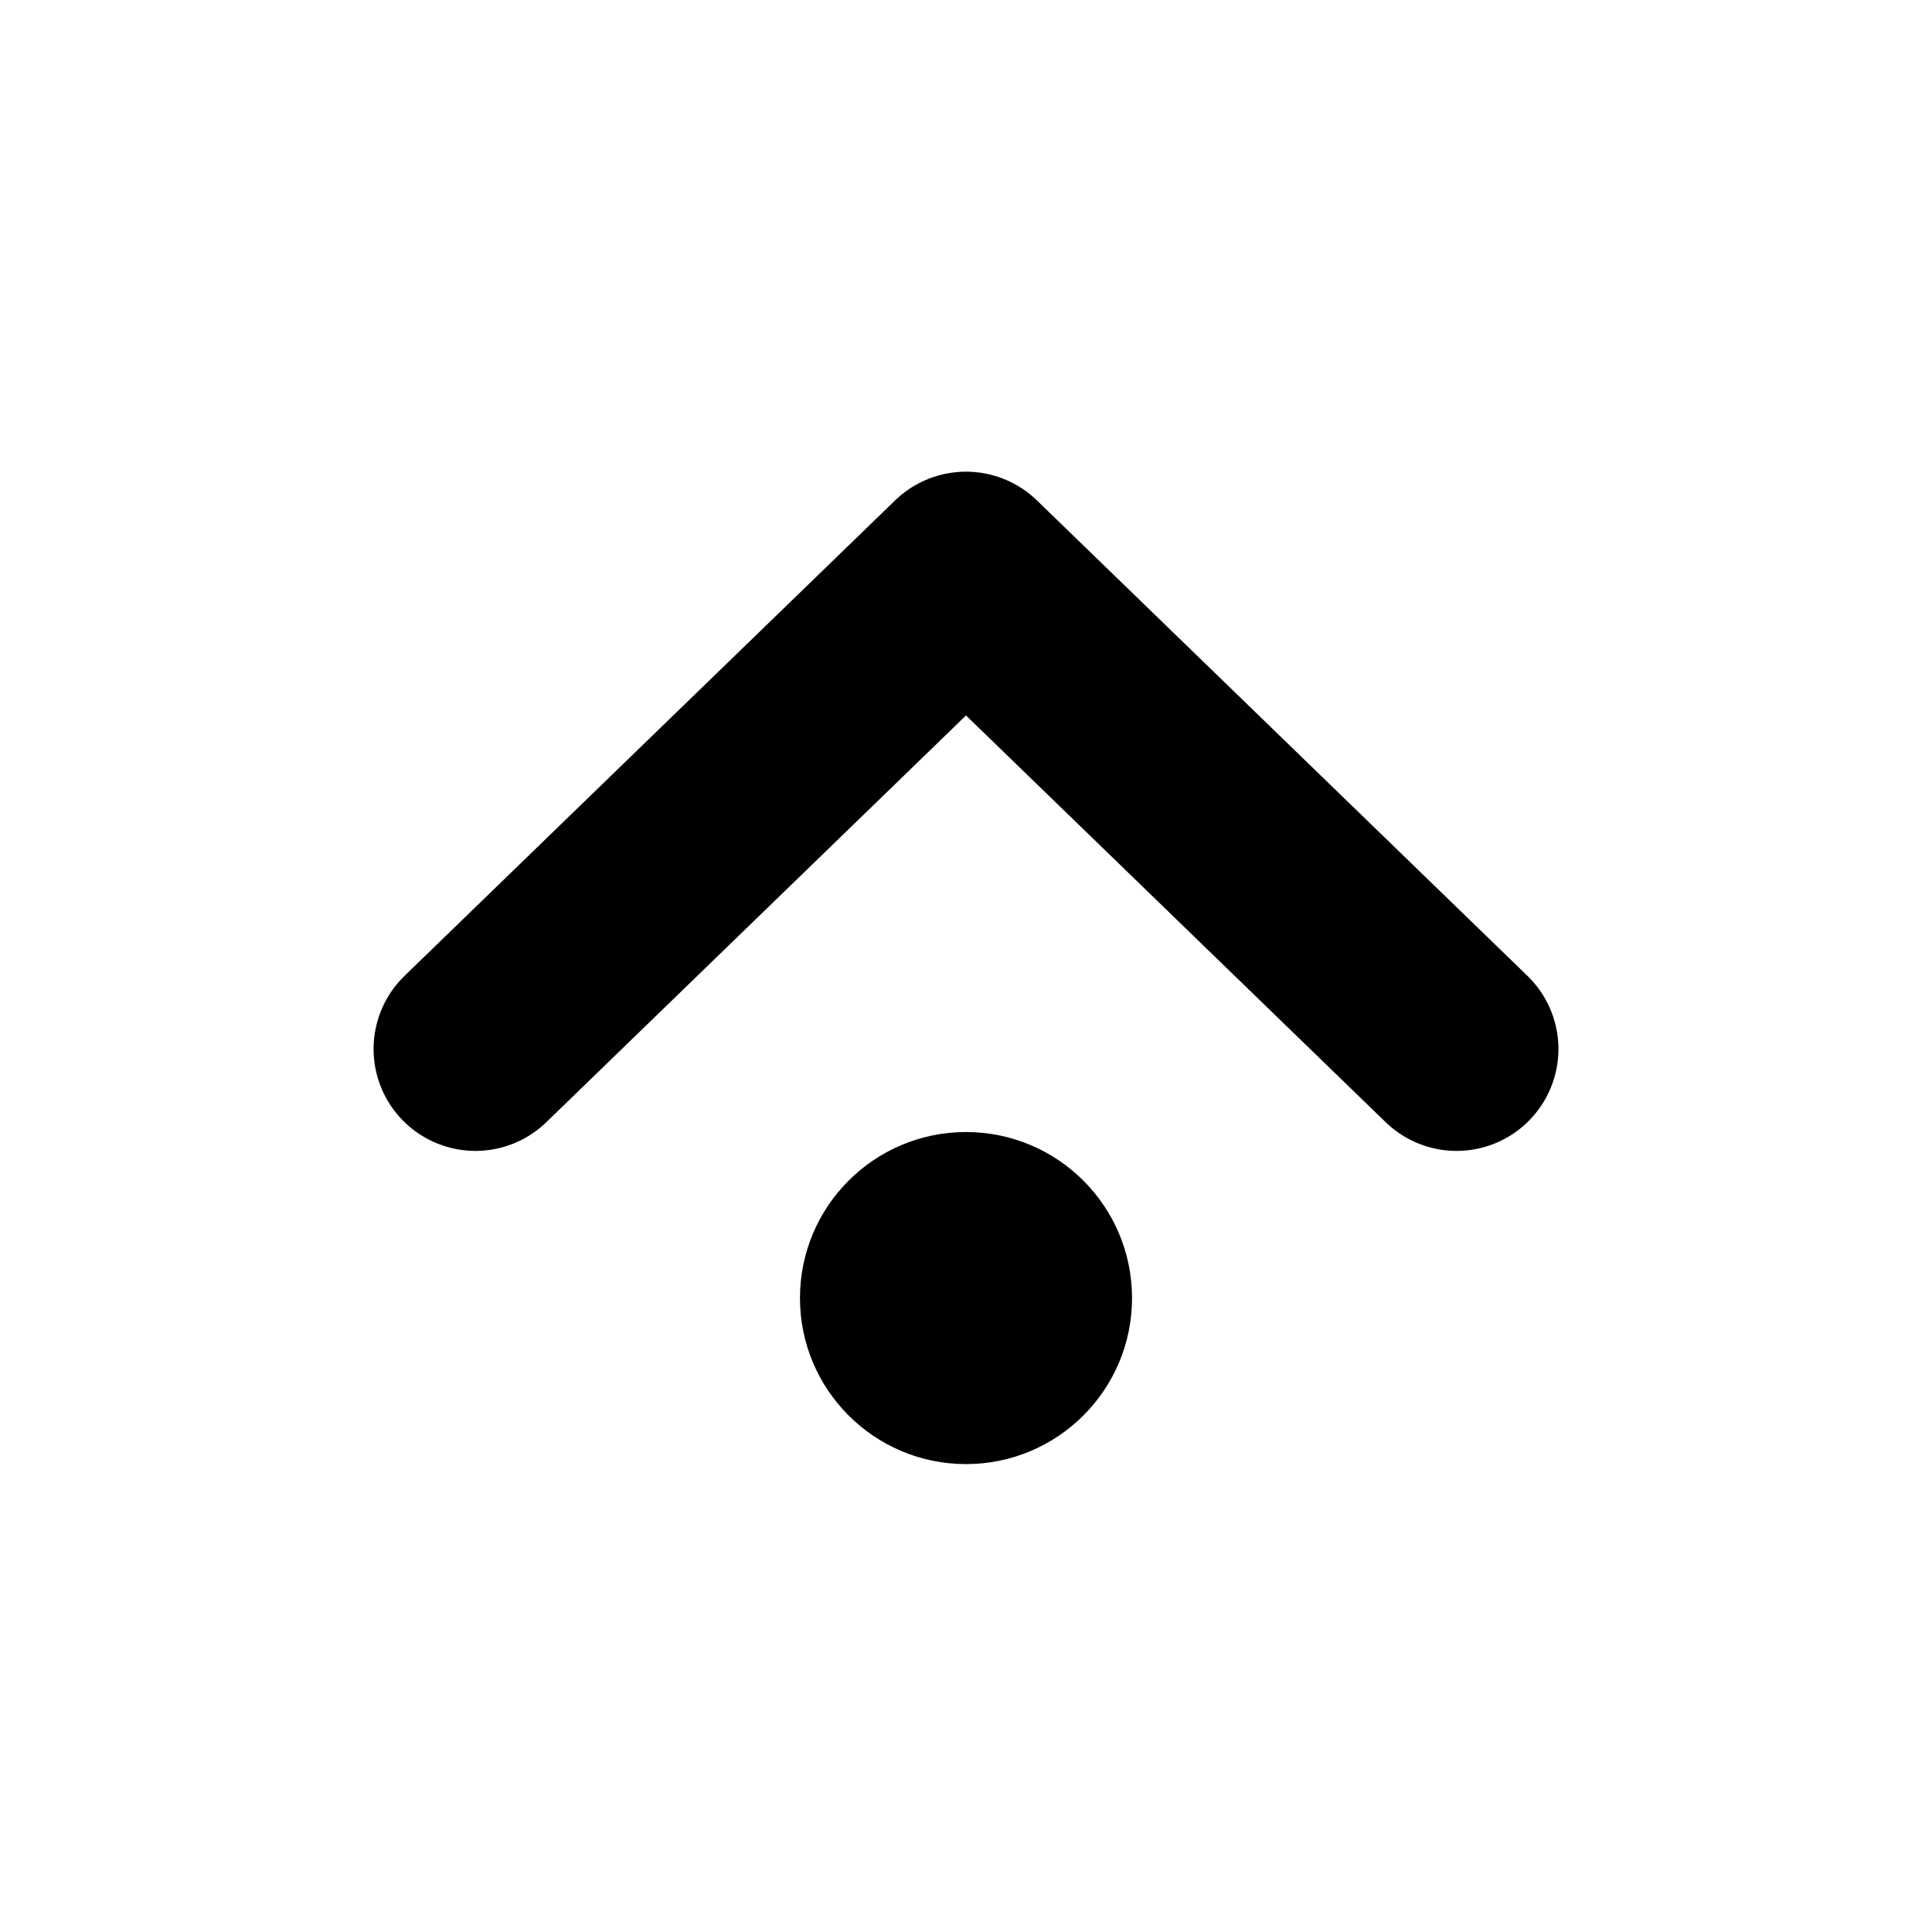
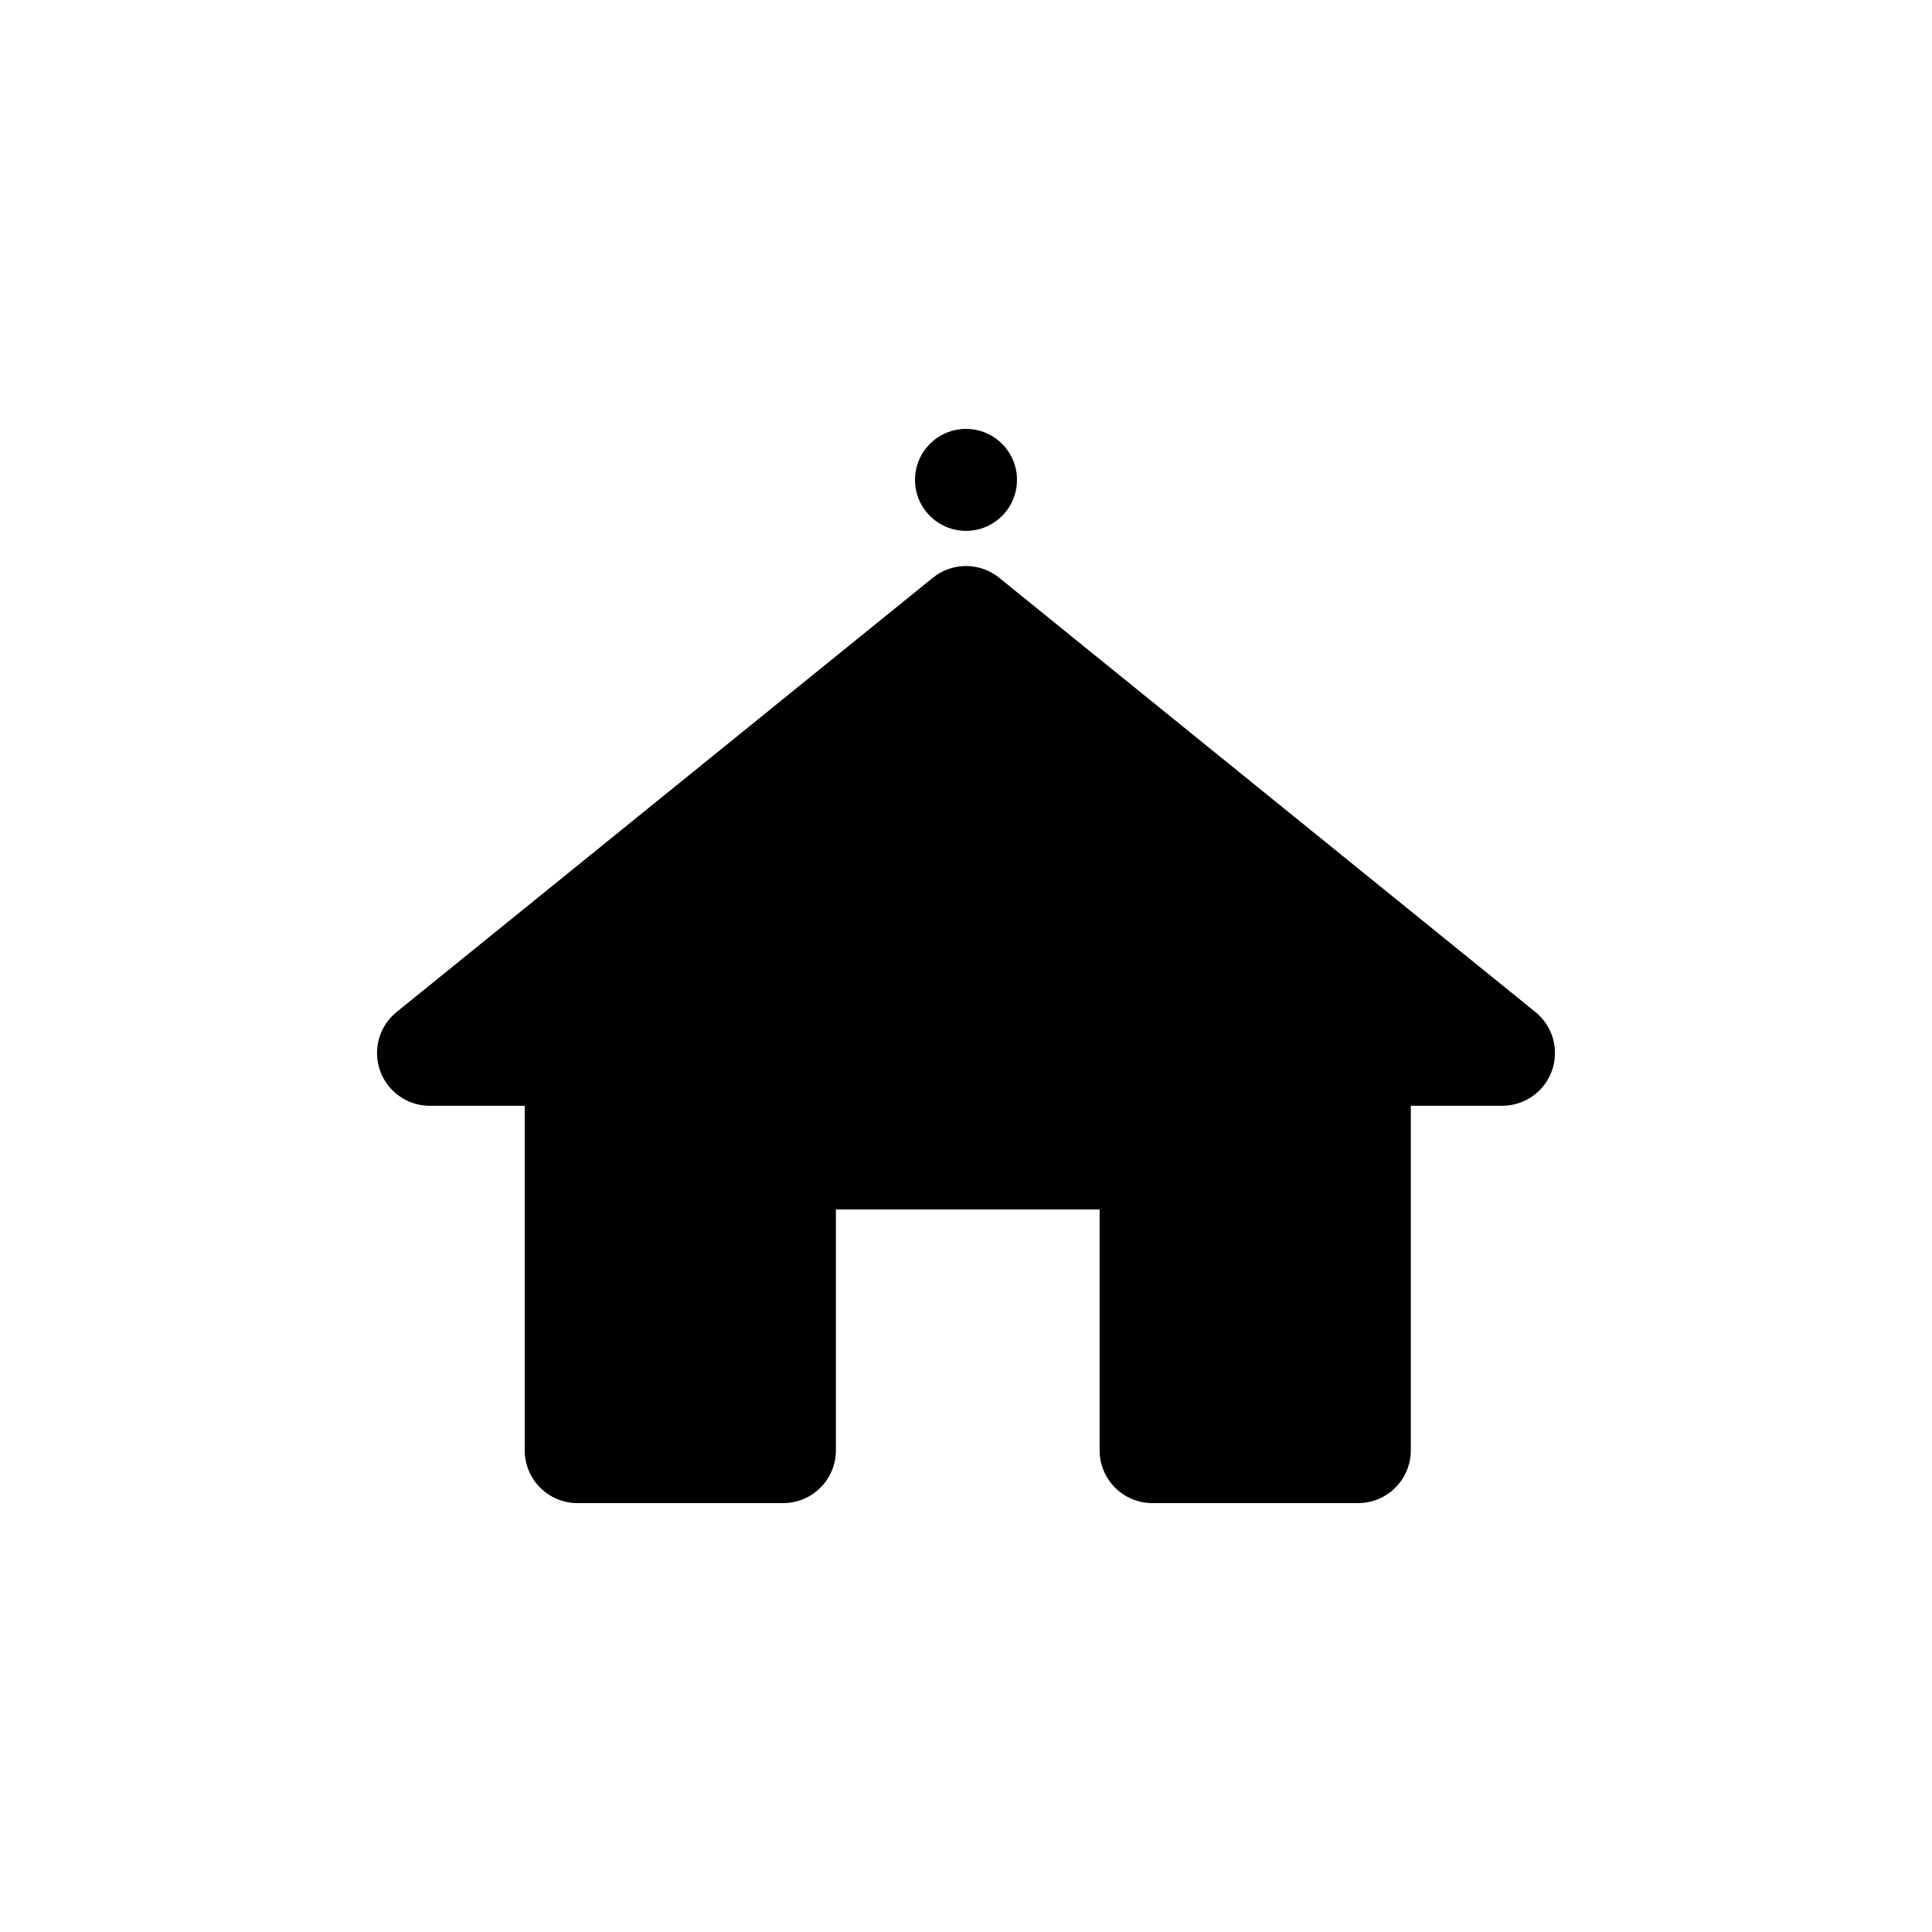
- <svg xmlns="http://www.w3.org/2000/svg" viewBox="0 0 512 512" width="512" height="512" role="img" aria-label="AgentSpace">
-   <defs>
-     <linearGradient id="as" x1="0" y1="0" x2="1" y2="1">
-       <stop offset="0" stop-color="#10b981" />
-       <stop offset="1" stop-color="#06b6d4" />
-     </linearGradient>
-   </defs>
-   <path d="M126 278 L256 152 L386 278" fill="none" stroke="currentColor" stroke-width="54" stroke-linecap="round" stroke-linejoin="round" />
-   <circle cx="256" cy="344" r="44" fill="currentColor" />
+ <svg xmlns="http://www.w3.org/2000/svg" width="100" height="100" viewBox="0 0 100 100" role="img" aria-label="AgentSpace">
+   <g transform="translate(50 50) scale(0.91) translate(-50 -50)">
+     <g transform="translate(0 0.95)">
+       <path d="M 50 29.3 L 80.5 54 L 72.3 54 L 72.3 76.6 L 60.6 76.6 L 60.6 59.9 L 39.6 59.9 L 39.6 76.6 L 27.9 76.6 L 27.9 54 L 19.5 54 Z" fill="currentColor" stroke="currentColor" stroke-width="6" stroke-linejoin="round" />
+       <circle cx="50" cy="21.4" r="2.9" fill="currentColor" />
+     </g>
+   </g>
</svg>
